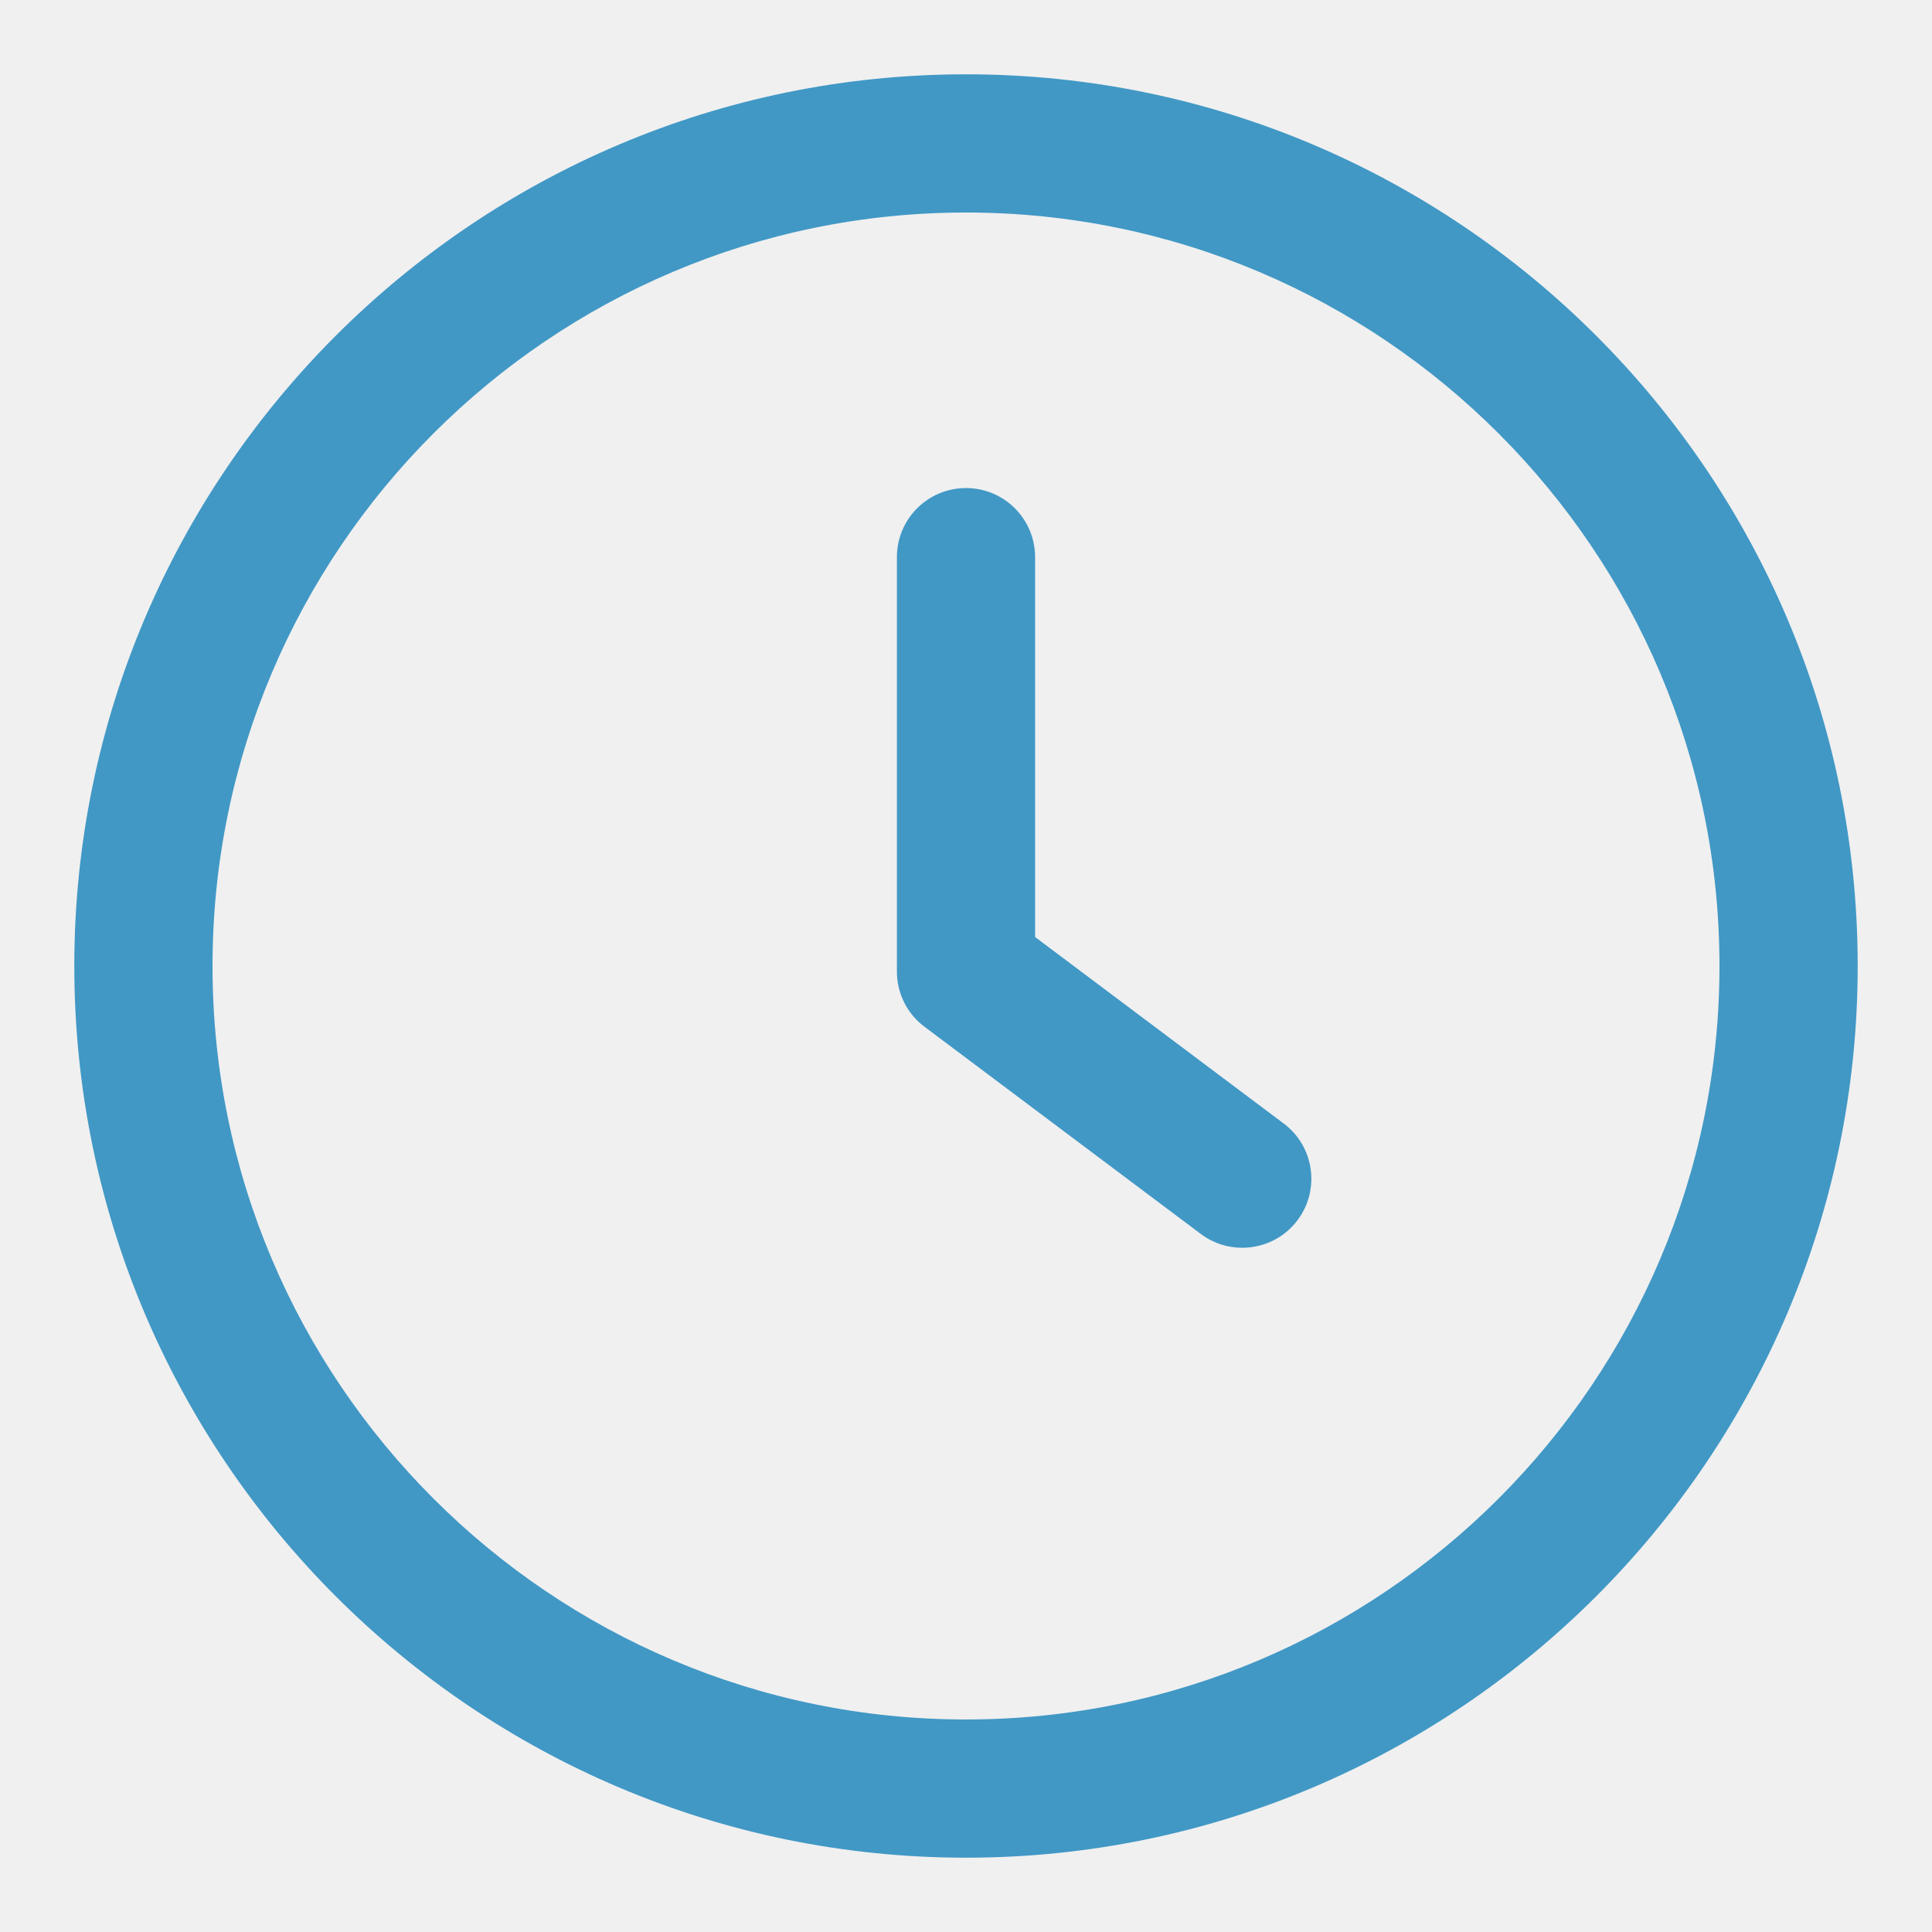
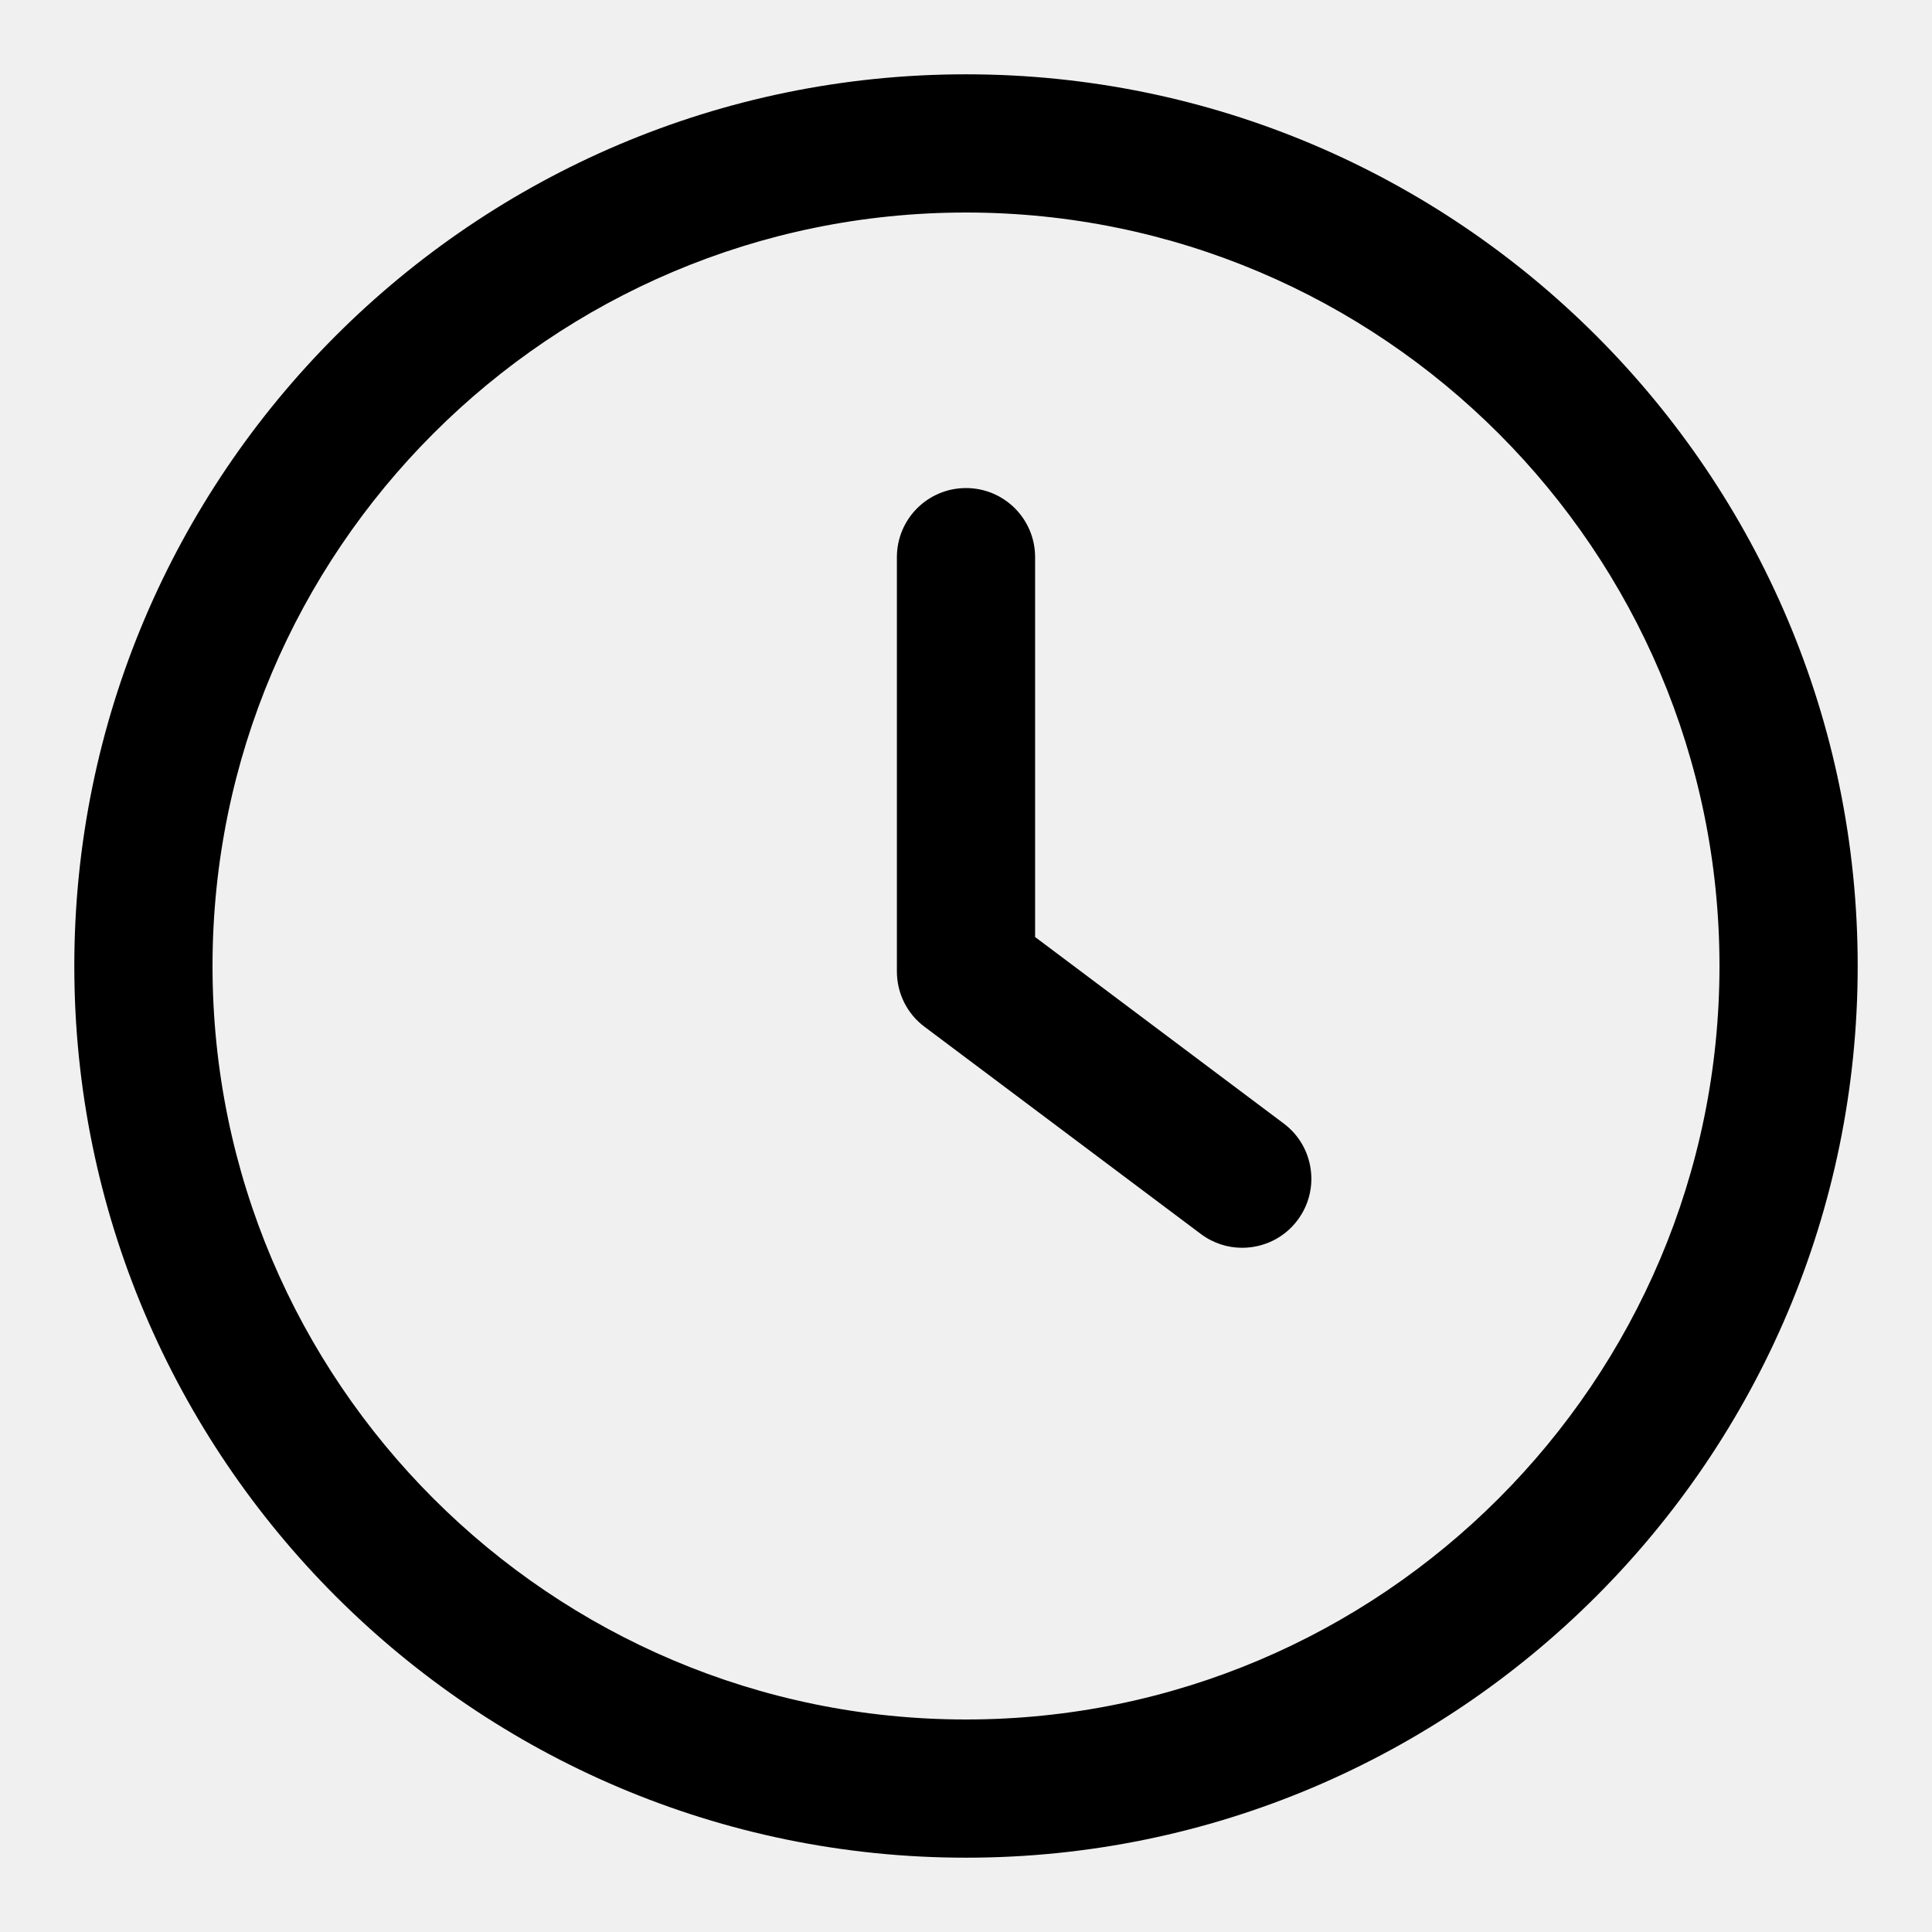
<svg xmlns="http://www.w3.org/2000/svg" width="13" height="13" viewBox="0 0 13 13" fill="none">
  <g id="clock " clip-path="url(#clip0_0_1752)">
    <g id="Group">
      <g id="Group_2">
-         <path id="Vector" d="M8.638 7.56L6.965 6.305V3.749C6.965 3.492 6.757 3.284 6.5 3.284C6.243 3.284 6.035 3.492 6.035 3.749V6.537C6.035 6.684 6.104 6.822 6.221 6.909L8.08 8.303C8.164 8.366 8.261 8.396 8.358 8.396C8.5 8.396 8.64 8.332 8.731 8.21C8.885 8.005 8.843 7.713 8.638 7.56Z" fill="#4198C5" />
+         <path id="Vector" d="M8.638 7.56L6.965 6.305V3.749C6.965 3.492 6.757 3.284 6.5 3.284C6.243 3.284 6.035 3.492 6.035 3.749V6.537C6.035 6.684 6.104 6.822 6.221 6.909L8.08 8.303C8.164 8.366 8.261 8.396 8.358 8.396C8.5 8.396 8.64 8.332 8.731 8.21C8.885 8.005 8.843 7.713 8.638 7.56Z" fill="currentColor" />
      </g>
    </g>
    <g id="Group_3">
      <g id="Group_4">
-         <path id="Vector_2" d="M6.5 0.5C3.191 0.5 0.5 3.191 0.5 6.5C0.5 9.809 3.191 12.5 6.5 12.5C9.809 12.5 12.5 9.809 12.5 6.5C12.5 3.191 9.809 0.5 6.5 0.5ZM6.5 11.57C3.704 11.57 1.43 9.296 1.43 6.5C1.43 3.704 3.704 1.43 6.5 1.43C9.296 1.43 11.57 3.704 11.57 6.5C11.57 9.296 9.296 11.57 6.5 11.57Z" fill="#4198C5" />
+         <path id="Vector_2" d="M6.5 0.5C3.191 0.5 0.5 3.191 0.5 6.5C0.5 9.809 3.191 12.5 6.5 12.5C9.809 12.5 12.5 9.809 12.5 6.5C12.5 3.191 9.809 0.5 6.5 0.5ZM6.5 11.57C3.704 11.57 1.43 9.296 1.43 6.5C1.43 3.704 3.704 1.43 6.5 1.43C9.296 1.43 11.57 3.704 11.57 6.5C11.57 9.296 9.296 11.57 6.5 11.57Z" fill="currentColor" />
      </g>
    </g>
  </g>
  <defs>
    <clipPath id="clip0_0_1752">
      <rect width="12" height="12" fill="white" transform="translate(0.5 0.5)" />
    </clipPath>
  </defs>
</svg>
